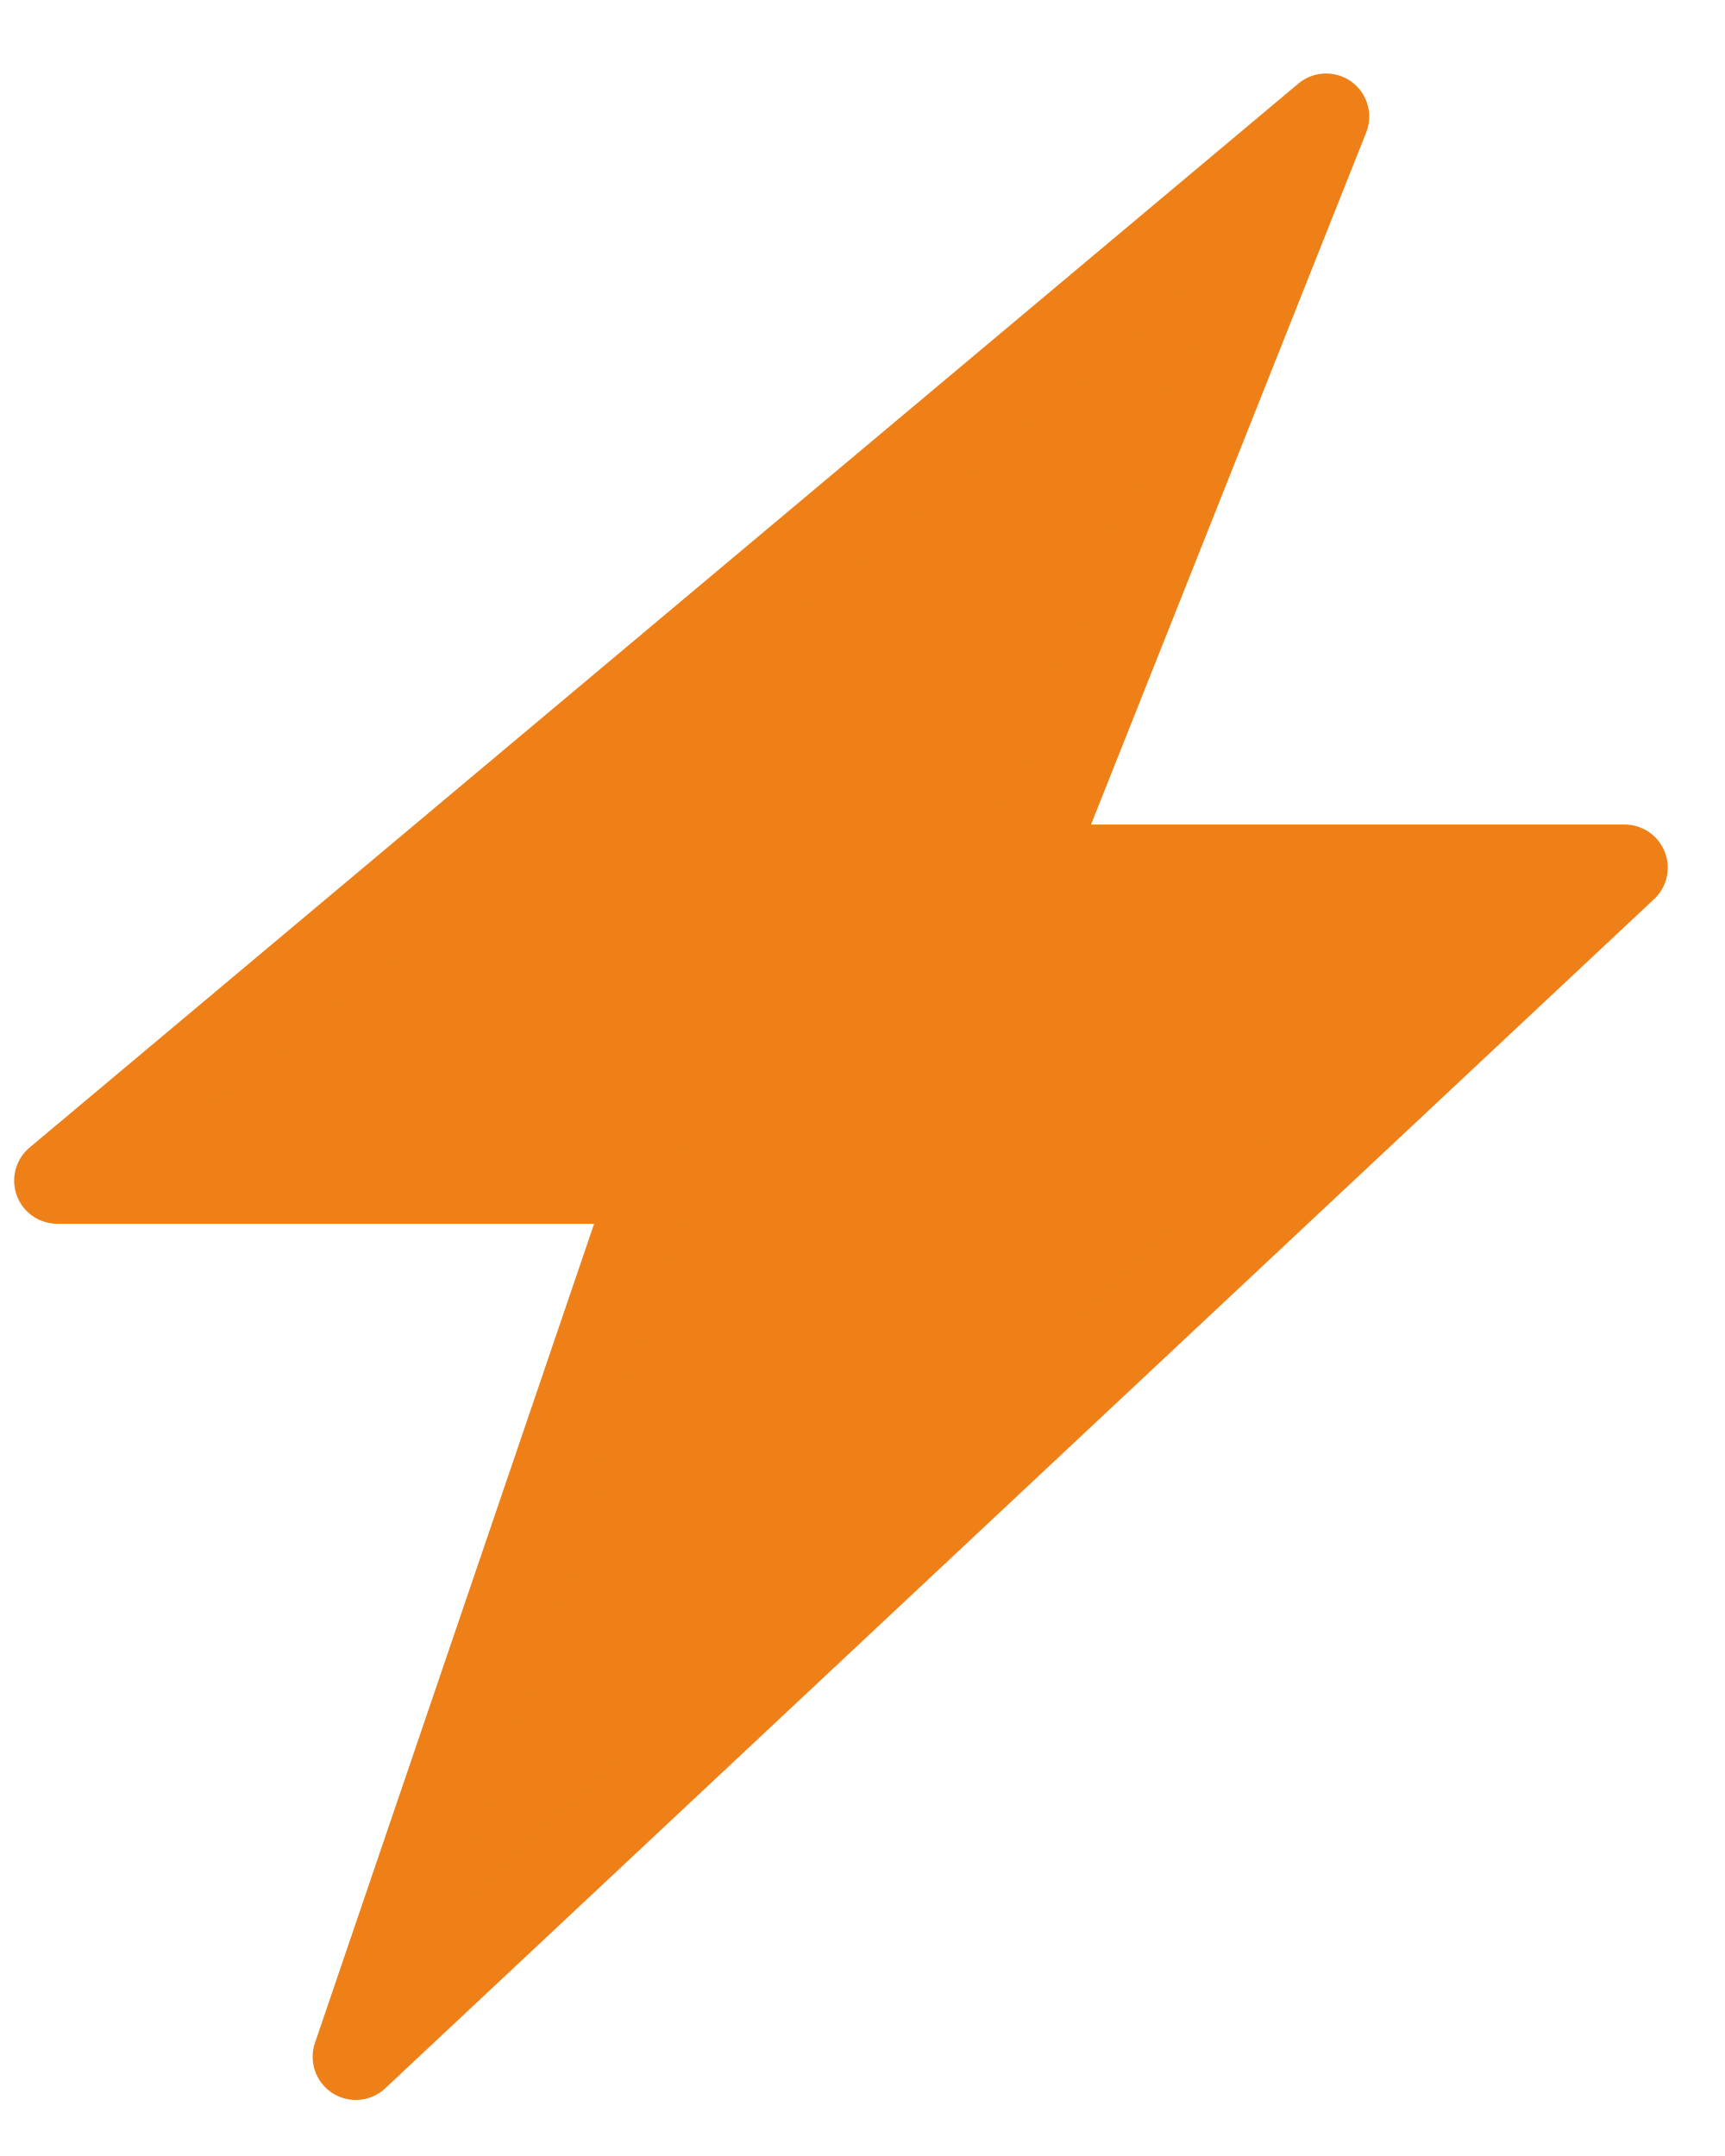
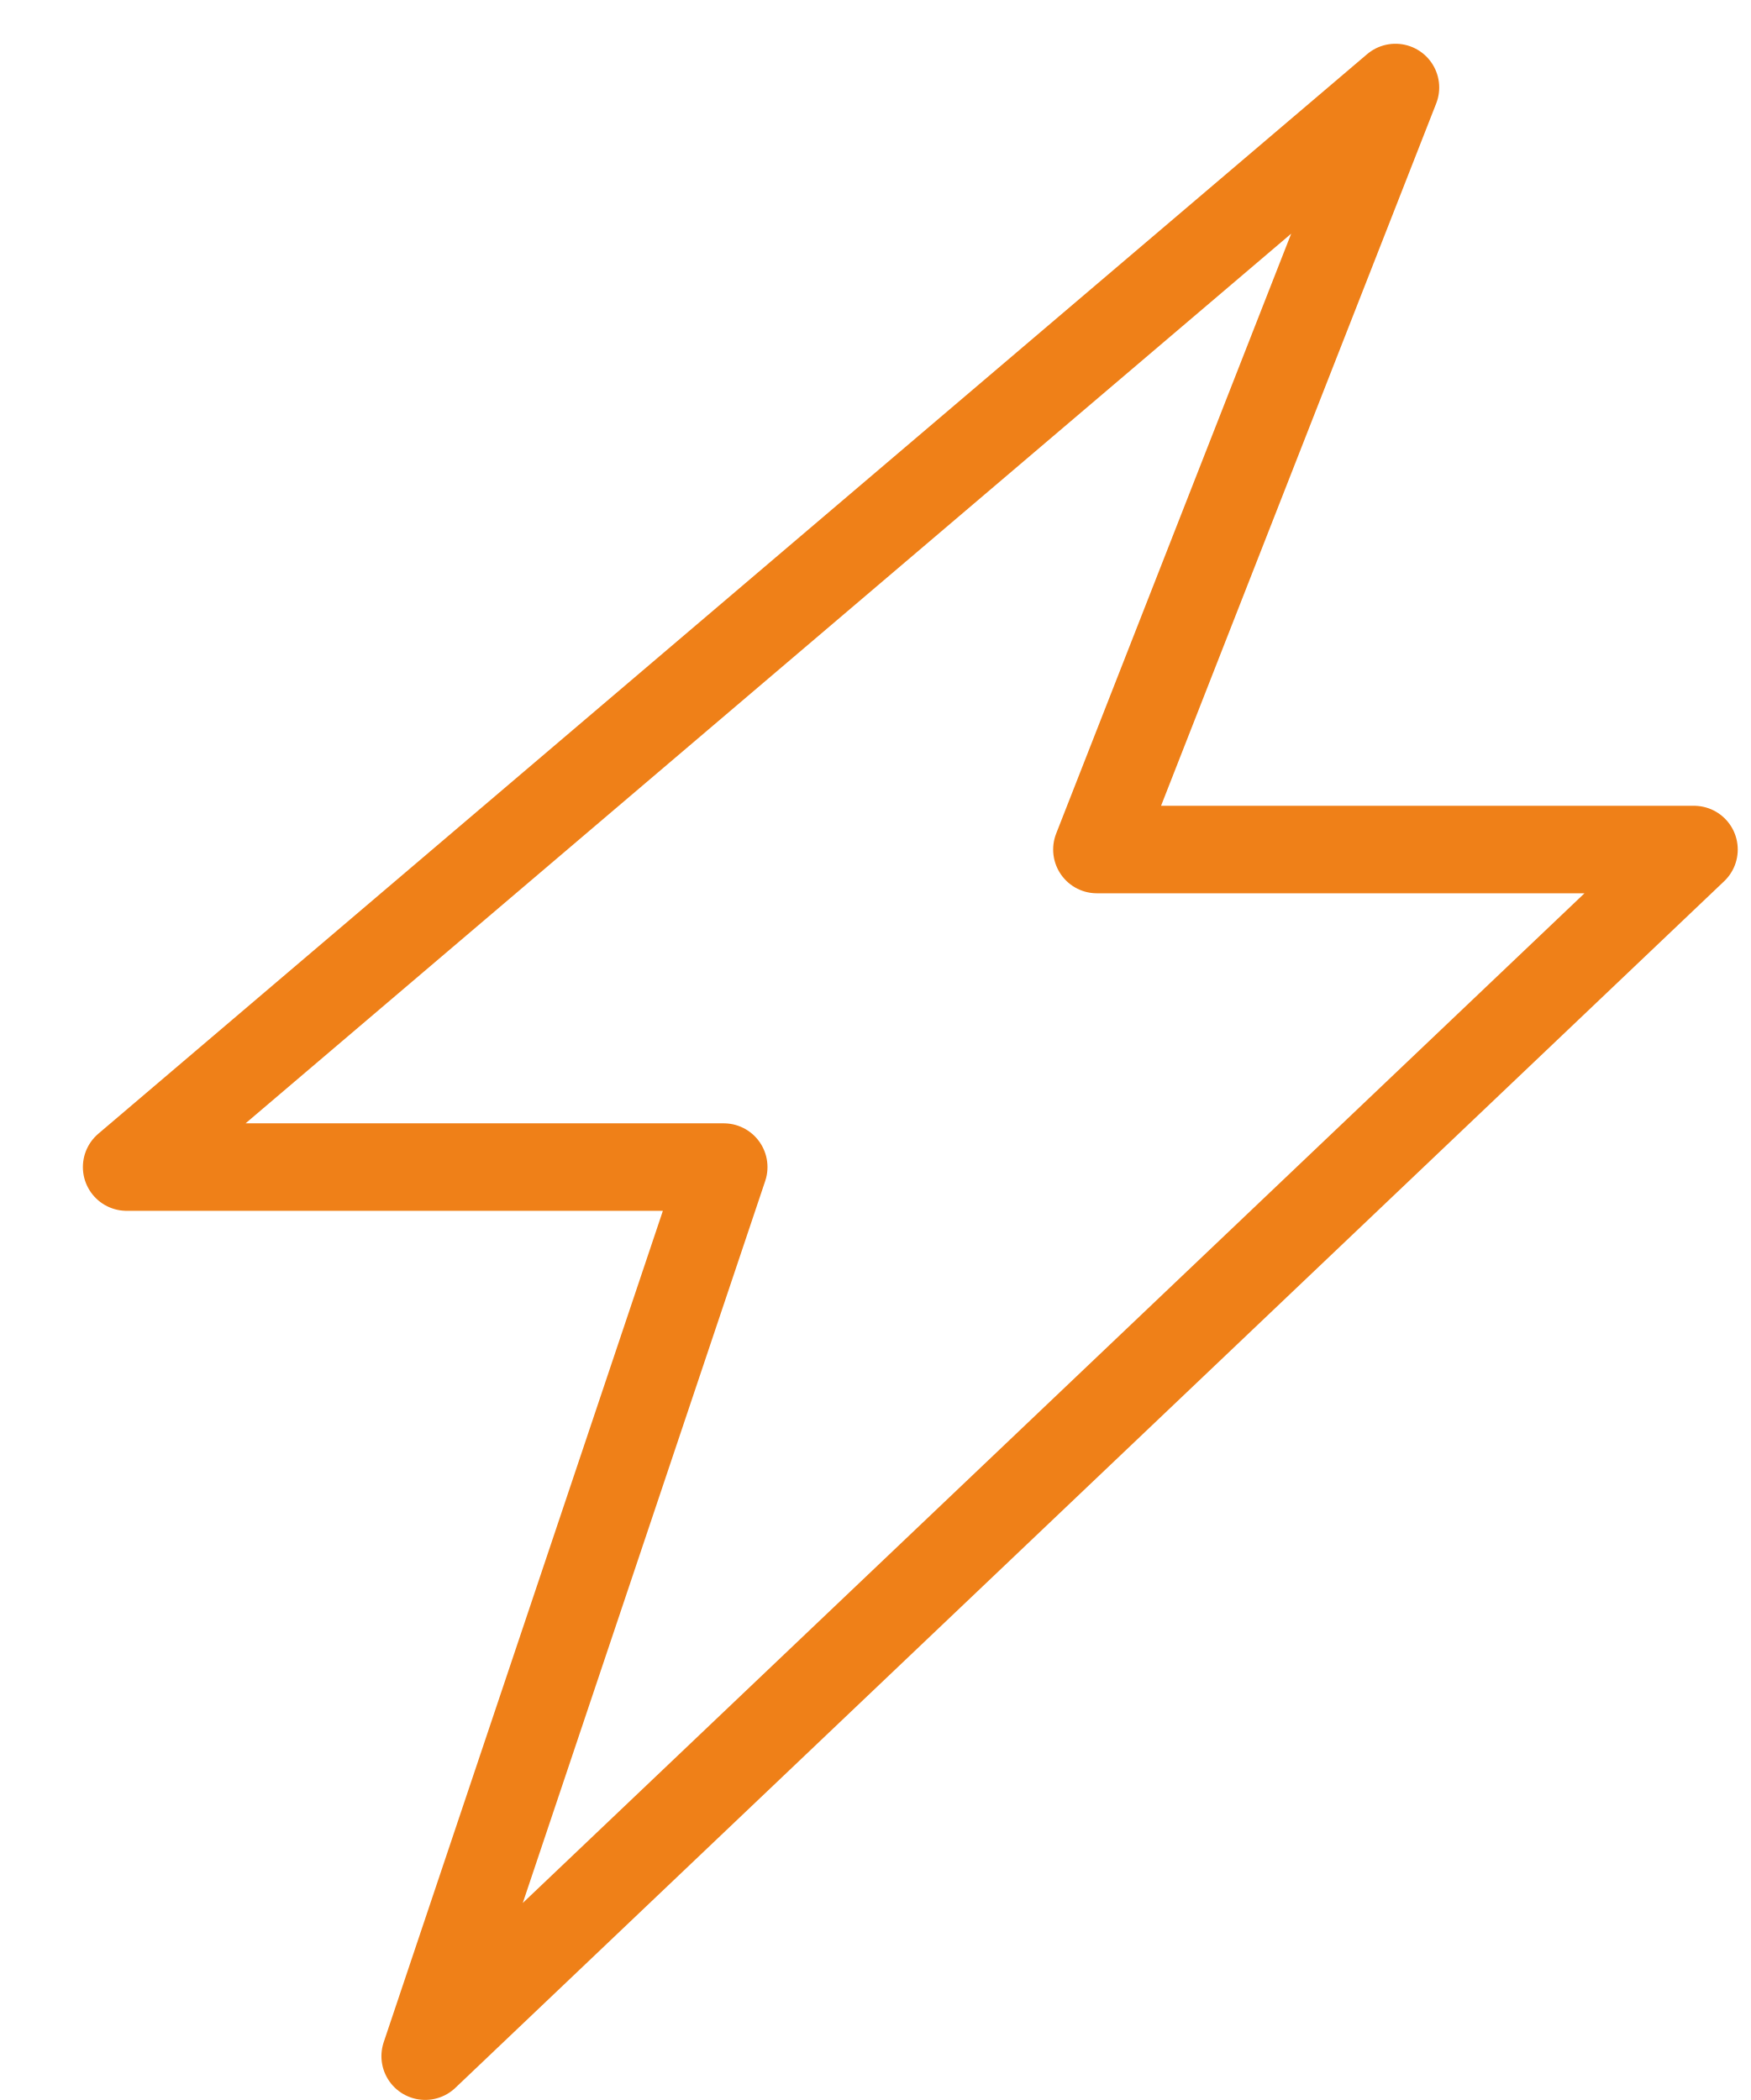
- <svg xmlns="http://www.w3.org/2000/svg" width="20" height="25" viewBox="0 0 20 25" fill="none">
-   <path d="M18.836 10.061H11.913L15.375 1.352L0.664 13.69H7.587L4.125 23.85L18.836 10.061Z" fill="#EF8018" stroke="#EF8018" stroke-linejoin="round" />
+ <svg xmlns="http://www.w3.org/2000/svg" width="20" height="24" viewBox="0 0 20 24" fill="none">
+   <path d="M19.355 9.709H12.533L15.944 1L1.447 13.338H8.269L4.858 23.499L19.355 9.709Z" stroke="#EF8018" stroke-linejoin="round" />
</svg>
